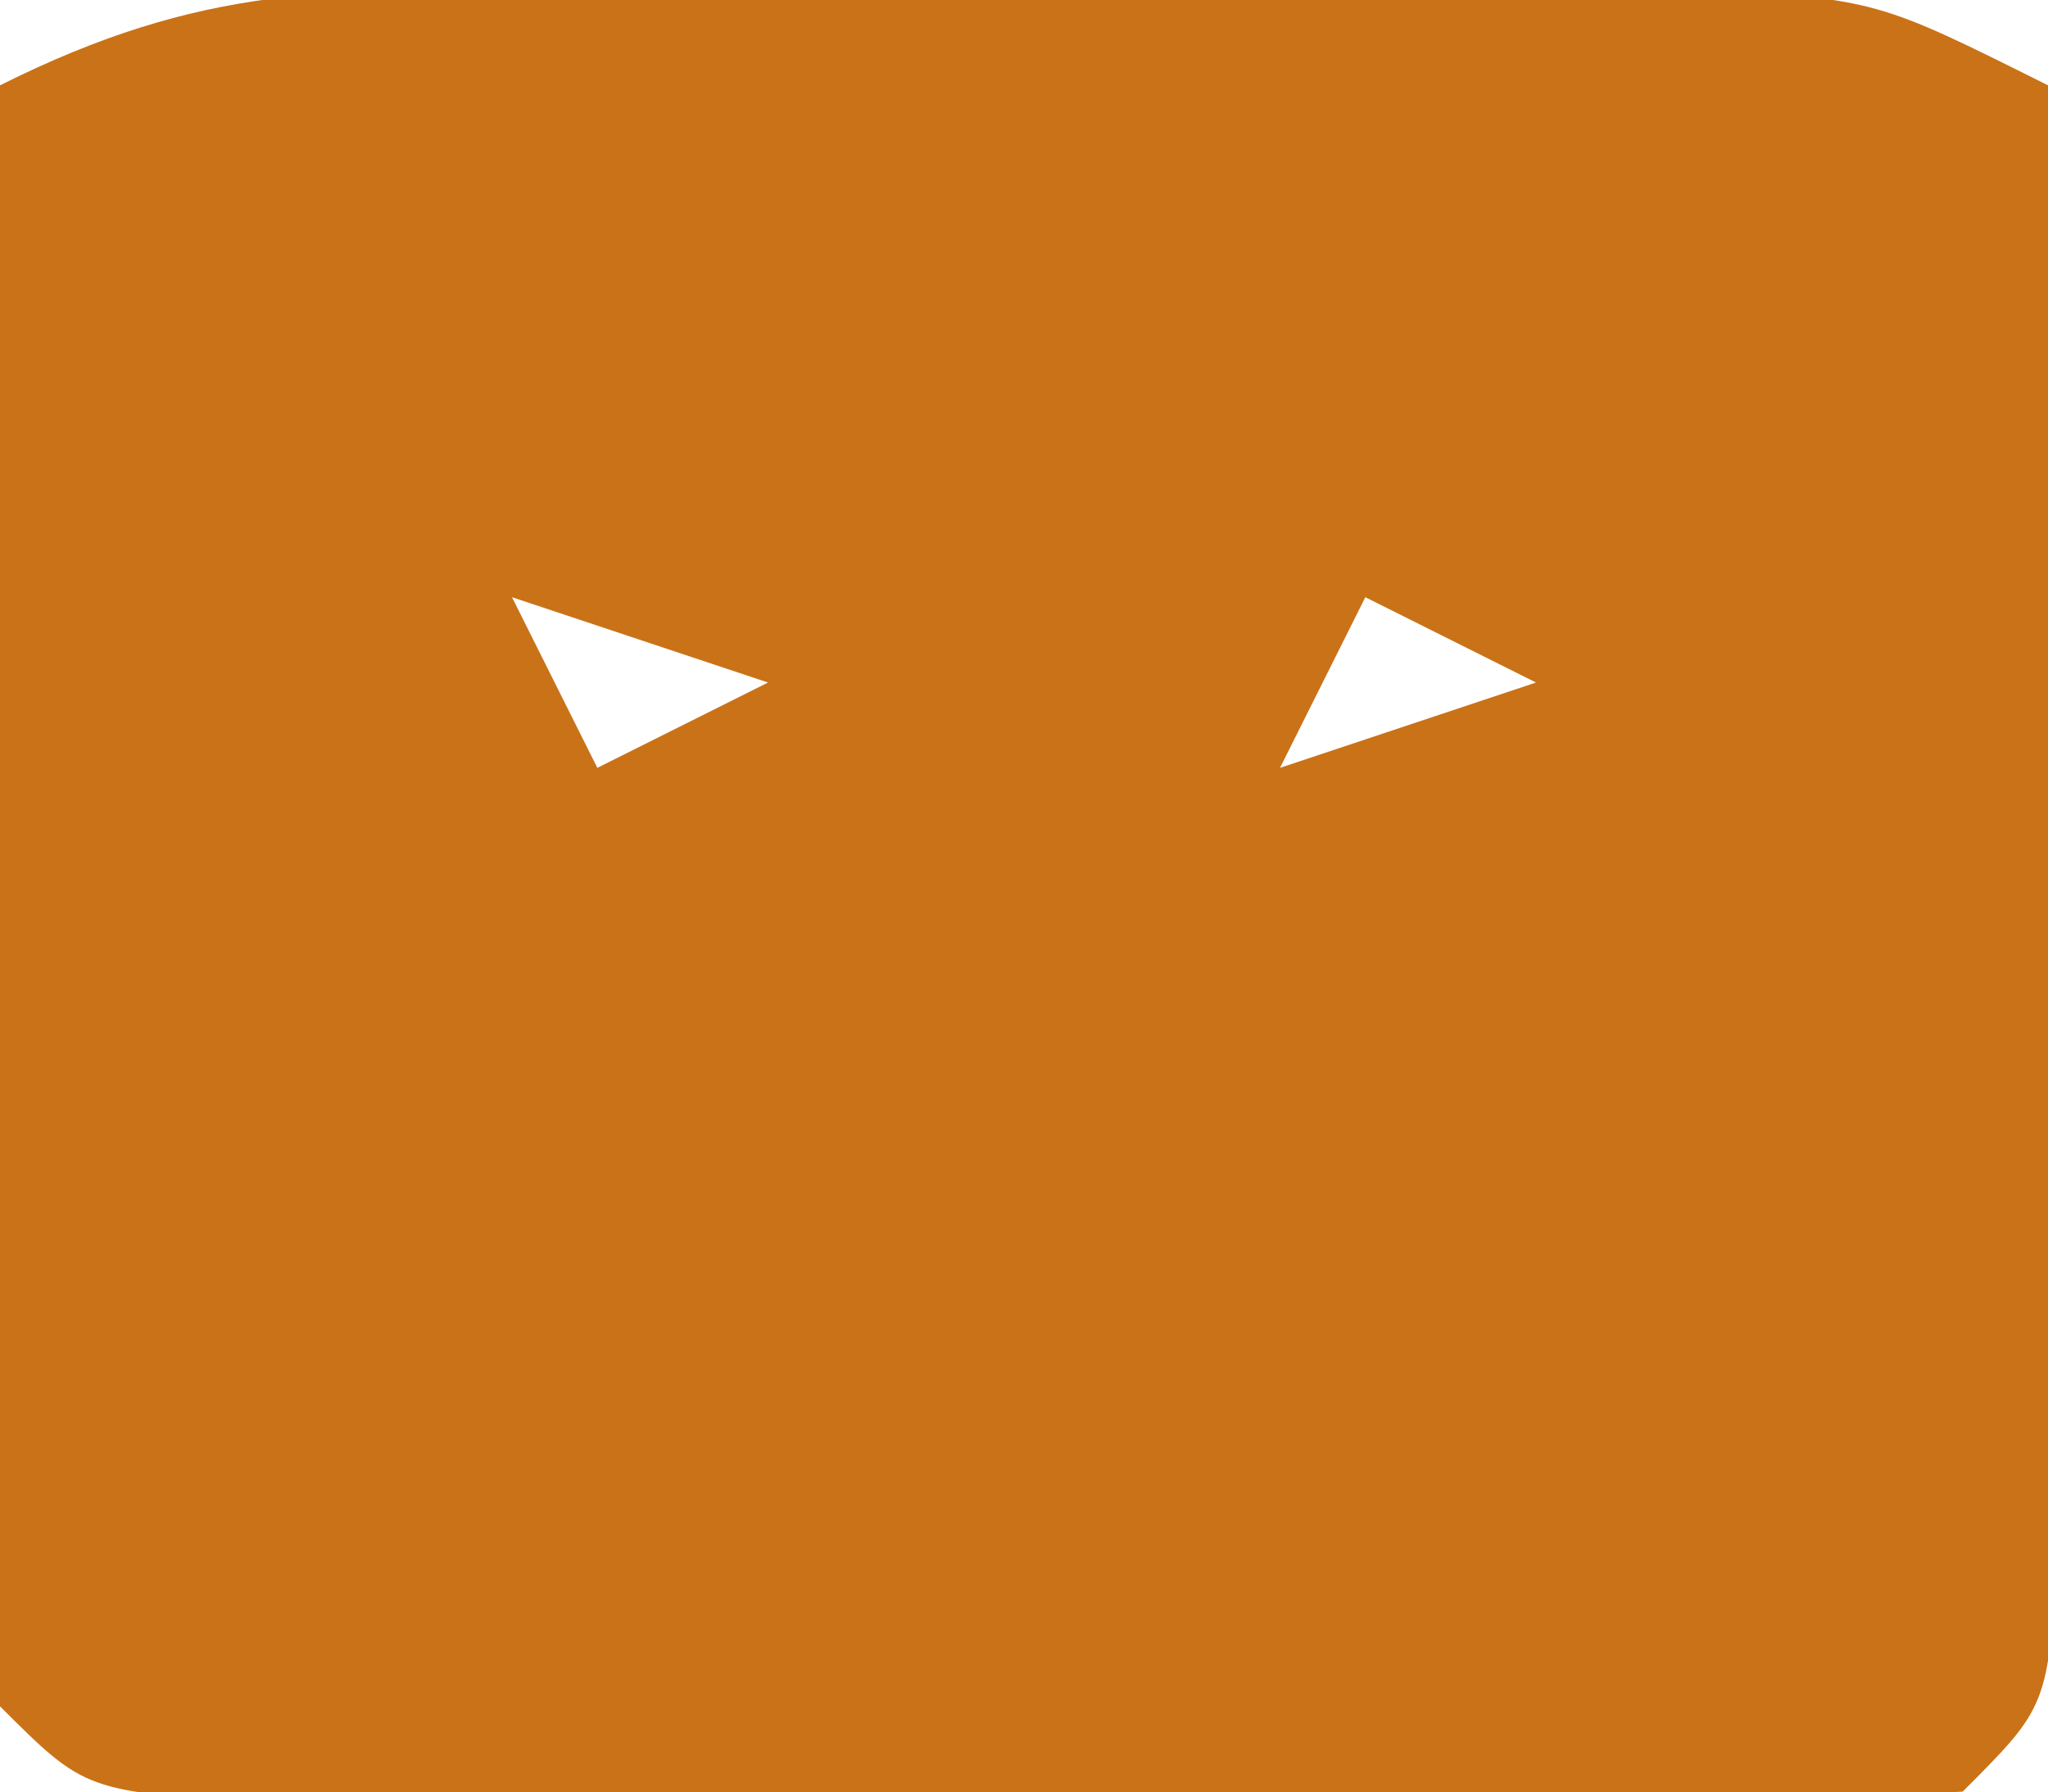
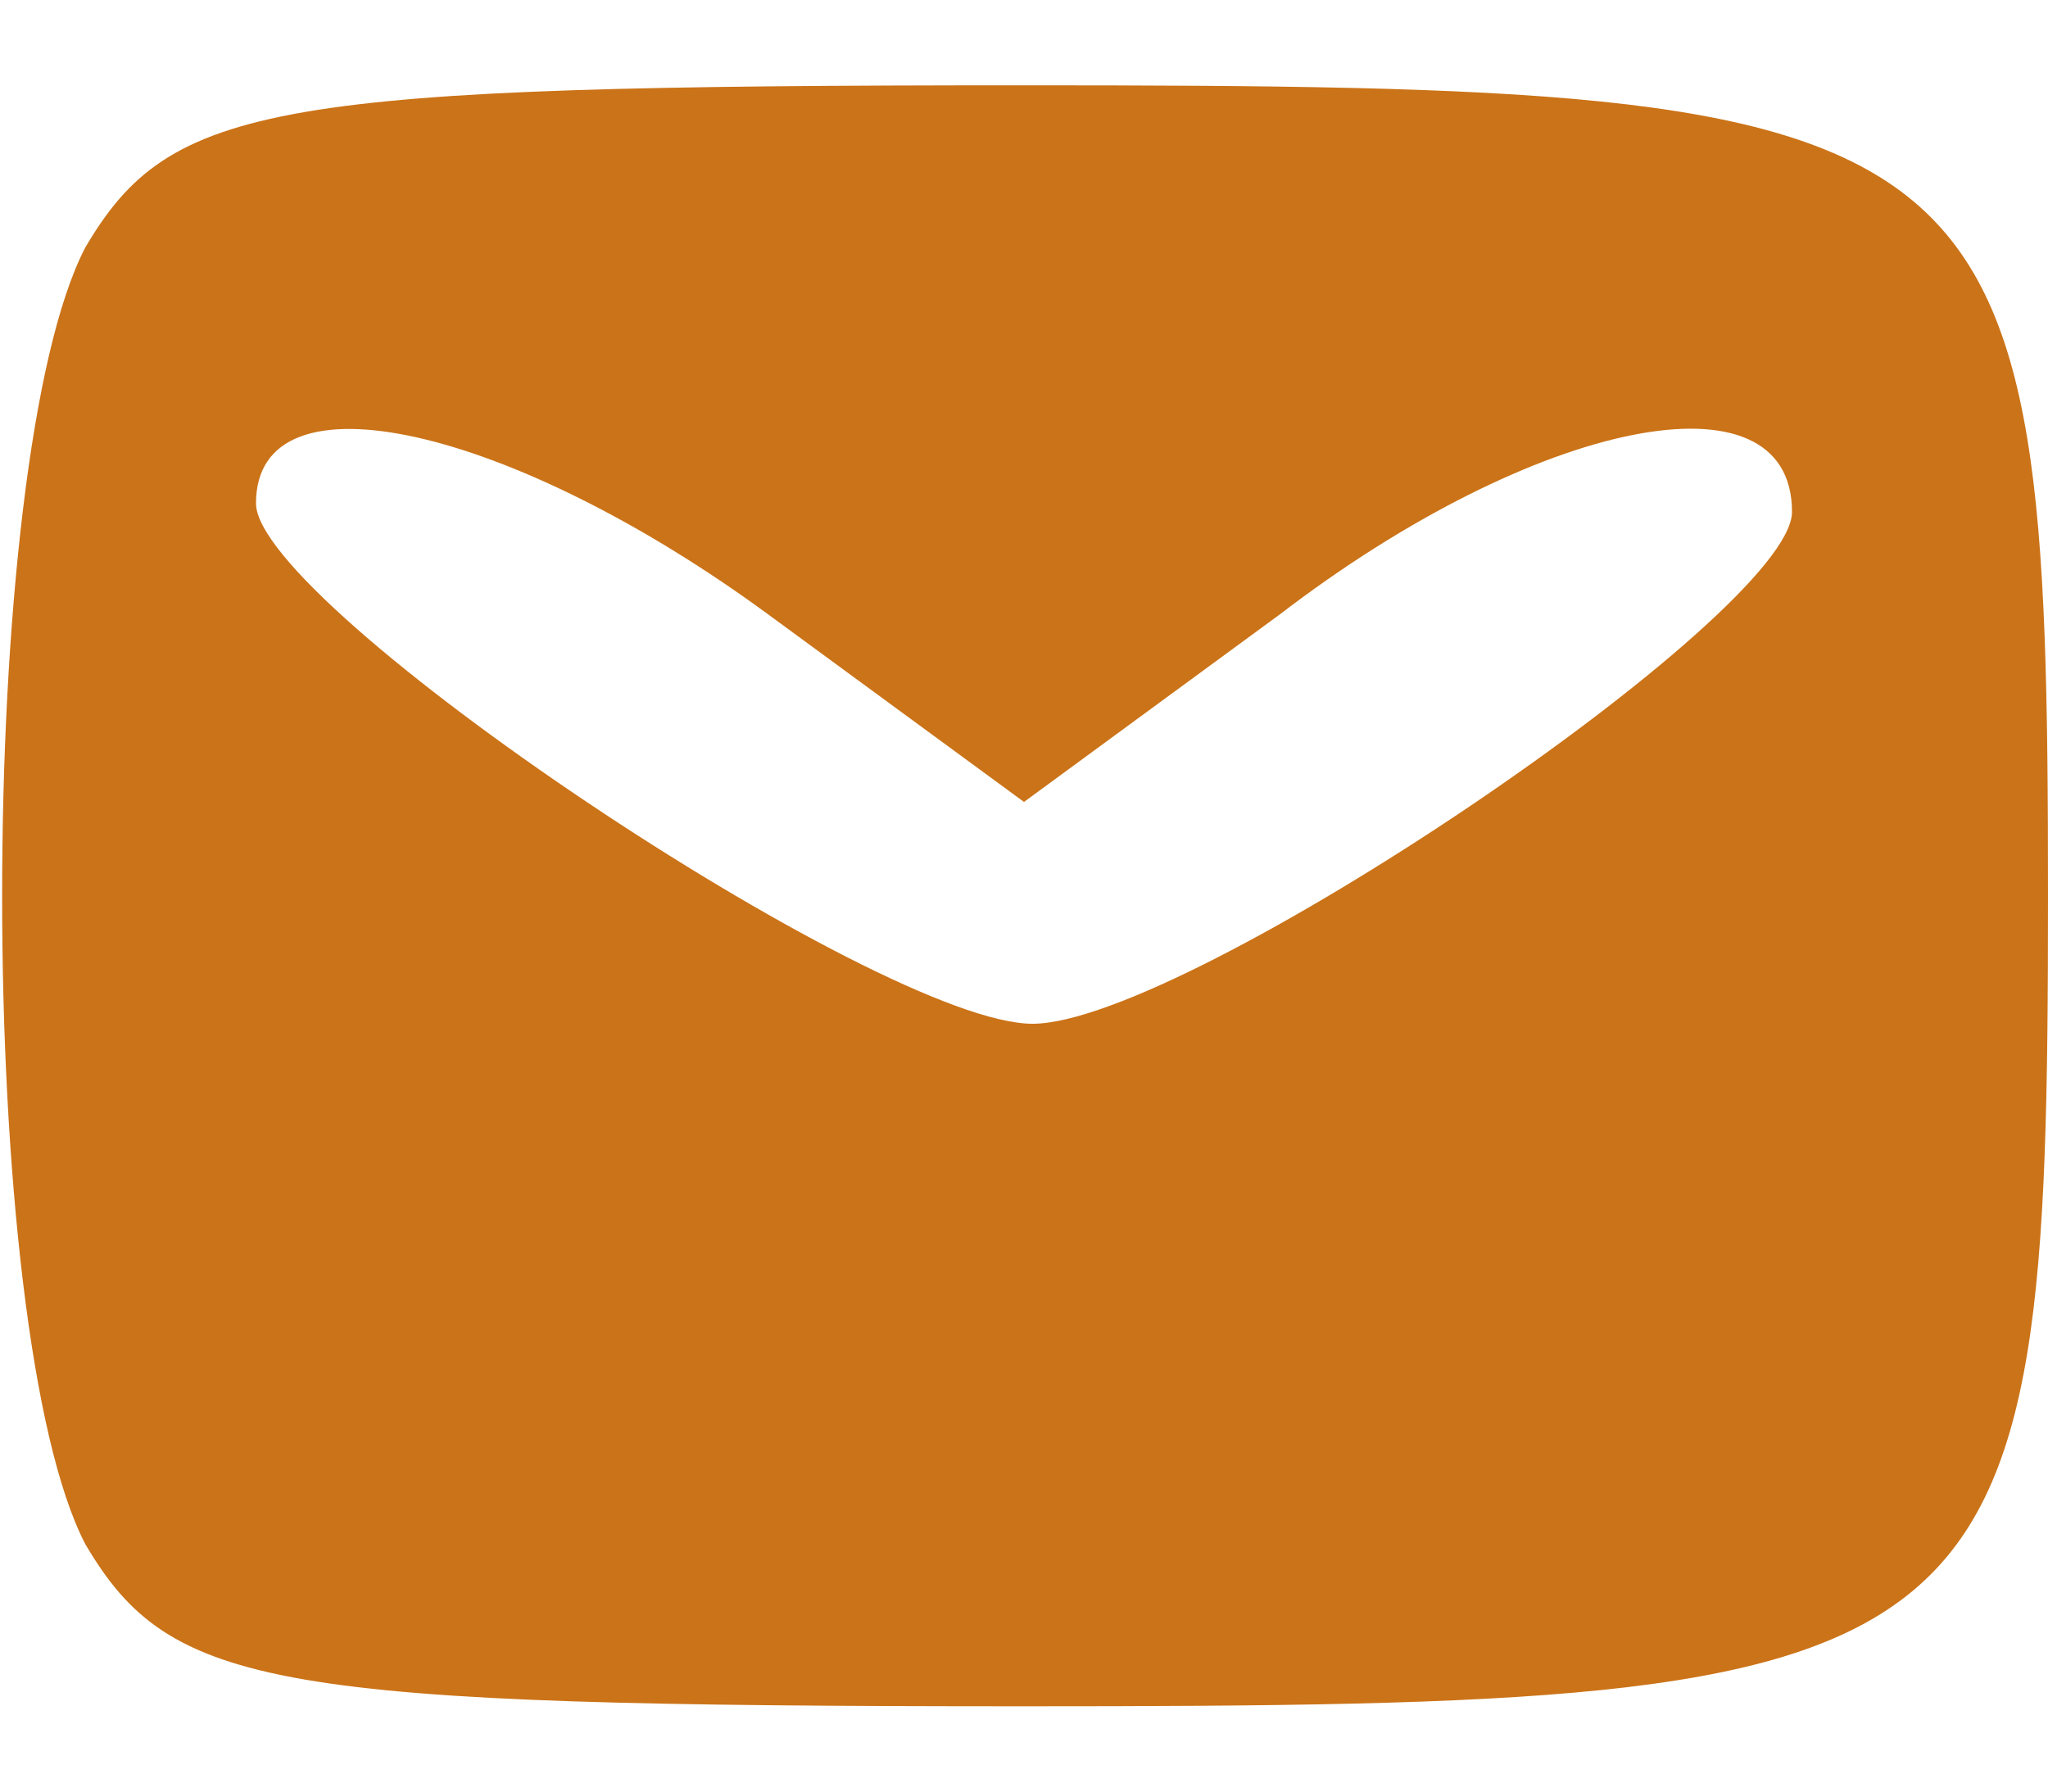
- <svg xmlns="http://www.w3.org/2000/svg" version="1.1" width="24" height="21">
-   <path d="M0 0 C1.33 -0.002 1.33 -0.002 2.688 -0.004 C3.616 -0 4.544 0.004 5.5 0.008 C6.892 0.002 6.892 0.002 8.312 -0.004 C9.199 -0.003 10.086 -0.001 11 0 C11.815 0.001 12.629 0.002 13.469 0.003 C15.5 0.133 15.5 0.133 17.5 1.133 C17.529 4.279 17.547 7.424 17.562 10.57 C17.571 11.468 17.579 12.366 17.588 13.291 C17.593 14.572 17.593 14.572 17.598 15.879 C17.606 17.065 17.606 17.065 17.614 18.275 C17.5 20.133 17.5 20.133 16.5 21.133 C14.877 21.232 13.251 21.264 11.625 21.266 C10.64 21.267 9.655 21.268 8.641 21.27 C7.604 21.266 6.568 21.262 5.5 21.258 C3.945 21.264 3.945 21.264 2.359 21.27 C1.375 21.268 0.39 21.267 -0.625 21.266 C-1.535 21.264 -2.445 21.263 -3.383 21.262 C-5.5 21.133 -5.5 21.133 -6.5 20.133 C-6.587 18.717 -6.607 17.297 -6.598 15.879 C-6.594 15.025 -6.591 14.171 -6.588 13.291 C-6.58 12.393 -6.571 11.495 -6.562 10.57 C-6.558 9.669 -6.553 8.767 -6.549 7.838 C-6.537 5.603 -6.521 3.368 -6.5 1.133 C-4.124 -0.055 -2.649 0.004 0 0 Z M-0.5 7.133 C-0.17 7.793 0.16 8.453 0.5 9.133 C1.16 8.803 1.82 8.473 2.5 8.133 C1.51 7.803 0.52 7.473 -0.5 7.133 Z M9.5 7.133 C9.17 7.793 8.84 8.453 8.5 9.133 C9.49 8.803 10.48 8.473 11.5 8.133 C10.84 7.803 10.18 7.473 9.5 7.133 Z M3.5 10.133 C7.5 11.133 7.5 11.133 7.5 11.133 Z " fill="#CA7217" transform="translate(6.5,-0.1328125)" />
+ <svg xmlns="http://www.w3.org/2000/svg" version="1.0" width="24pt" height="21pt" viewBox="0 0 24 21" preserveAspectRatio="xMidYMid meet">
+   <g transform="translate(0,21) scale(0.1,-0.1)" fill="#cb7318" stroke="none">
+     <path d="M10 181 c-13 -25 -13 -127 0 -152 10 -17 22 -19 110 -19 116 0 120 3 120 95 0 92 -4 95 -120 95 -88 0 -100 -2 -110 -19z m80 -43 l30 -22 30 22 c30 23 60 29 60 12 0 -12 -71 -60 -89 -60 -18 0 -91 49 -91 61 0 16 30 9 60 -13z" fill="#cb7318" />
+   </g>
</svg>
